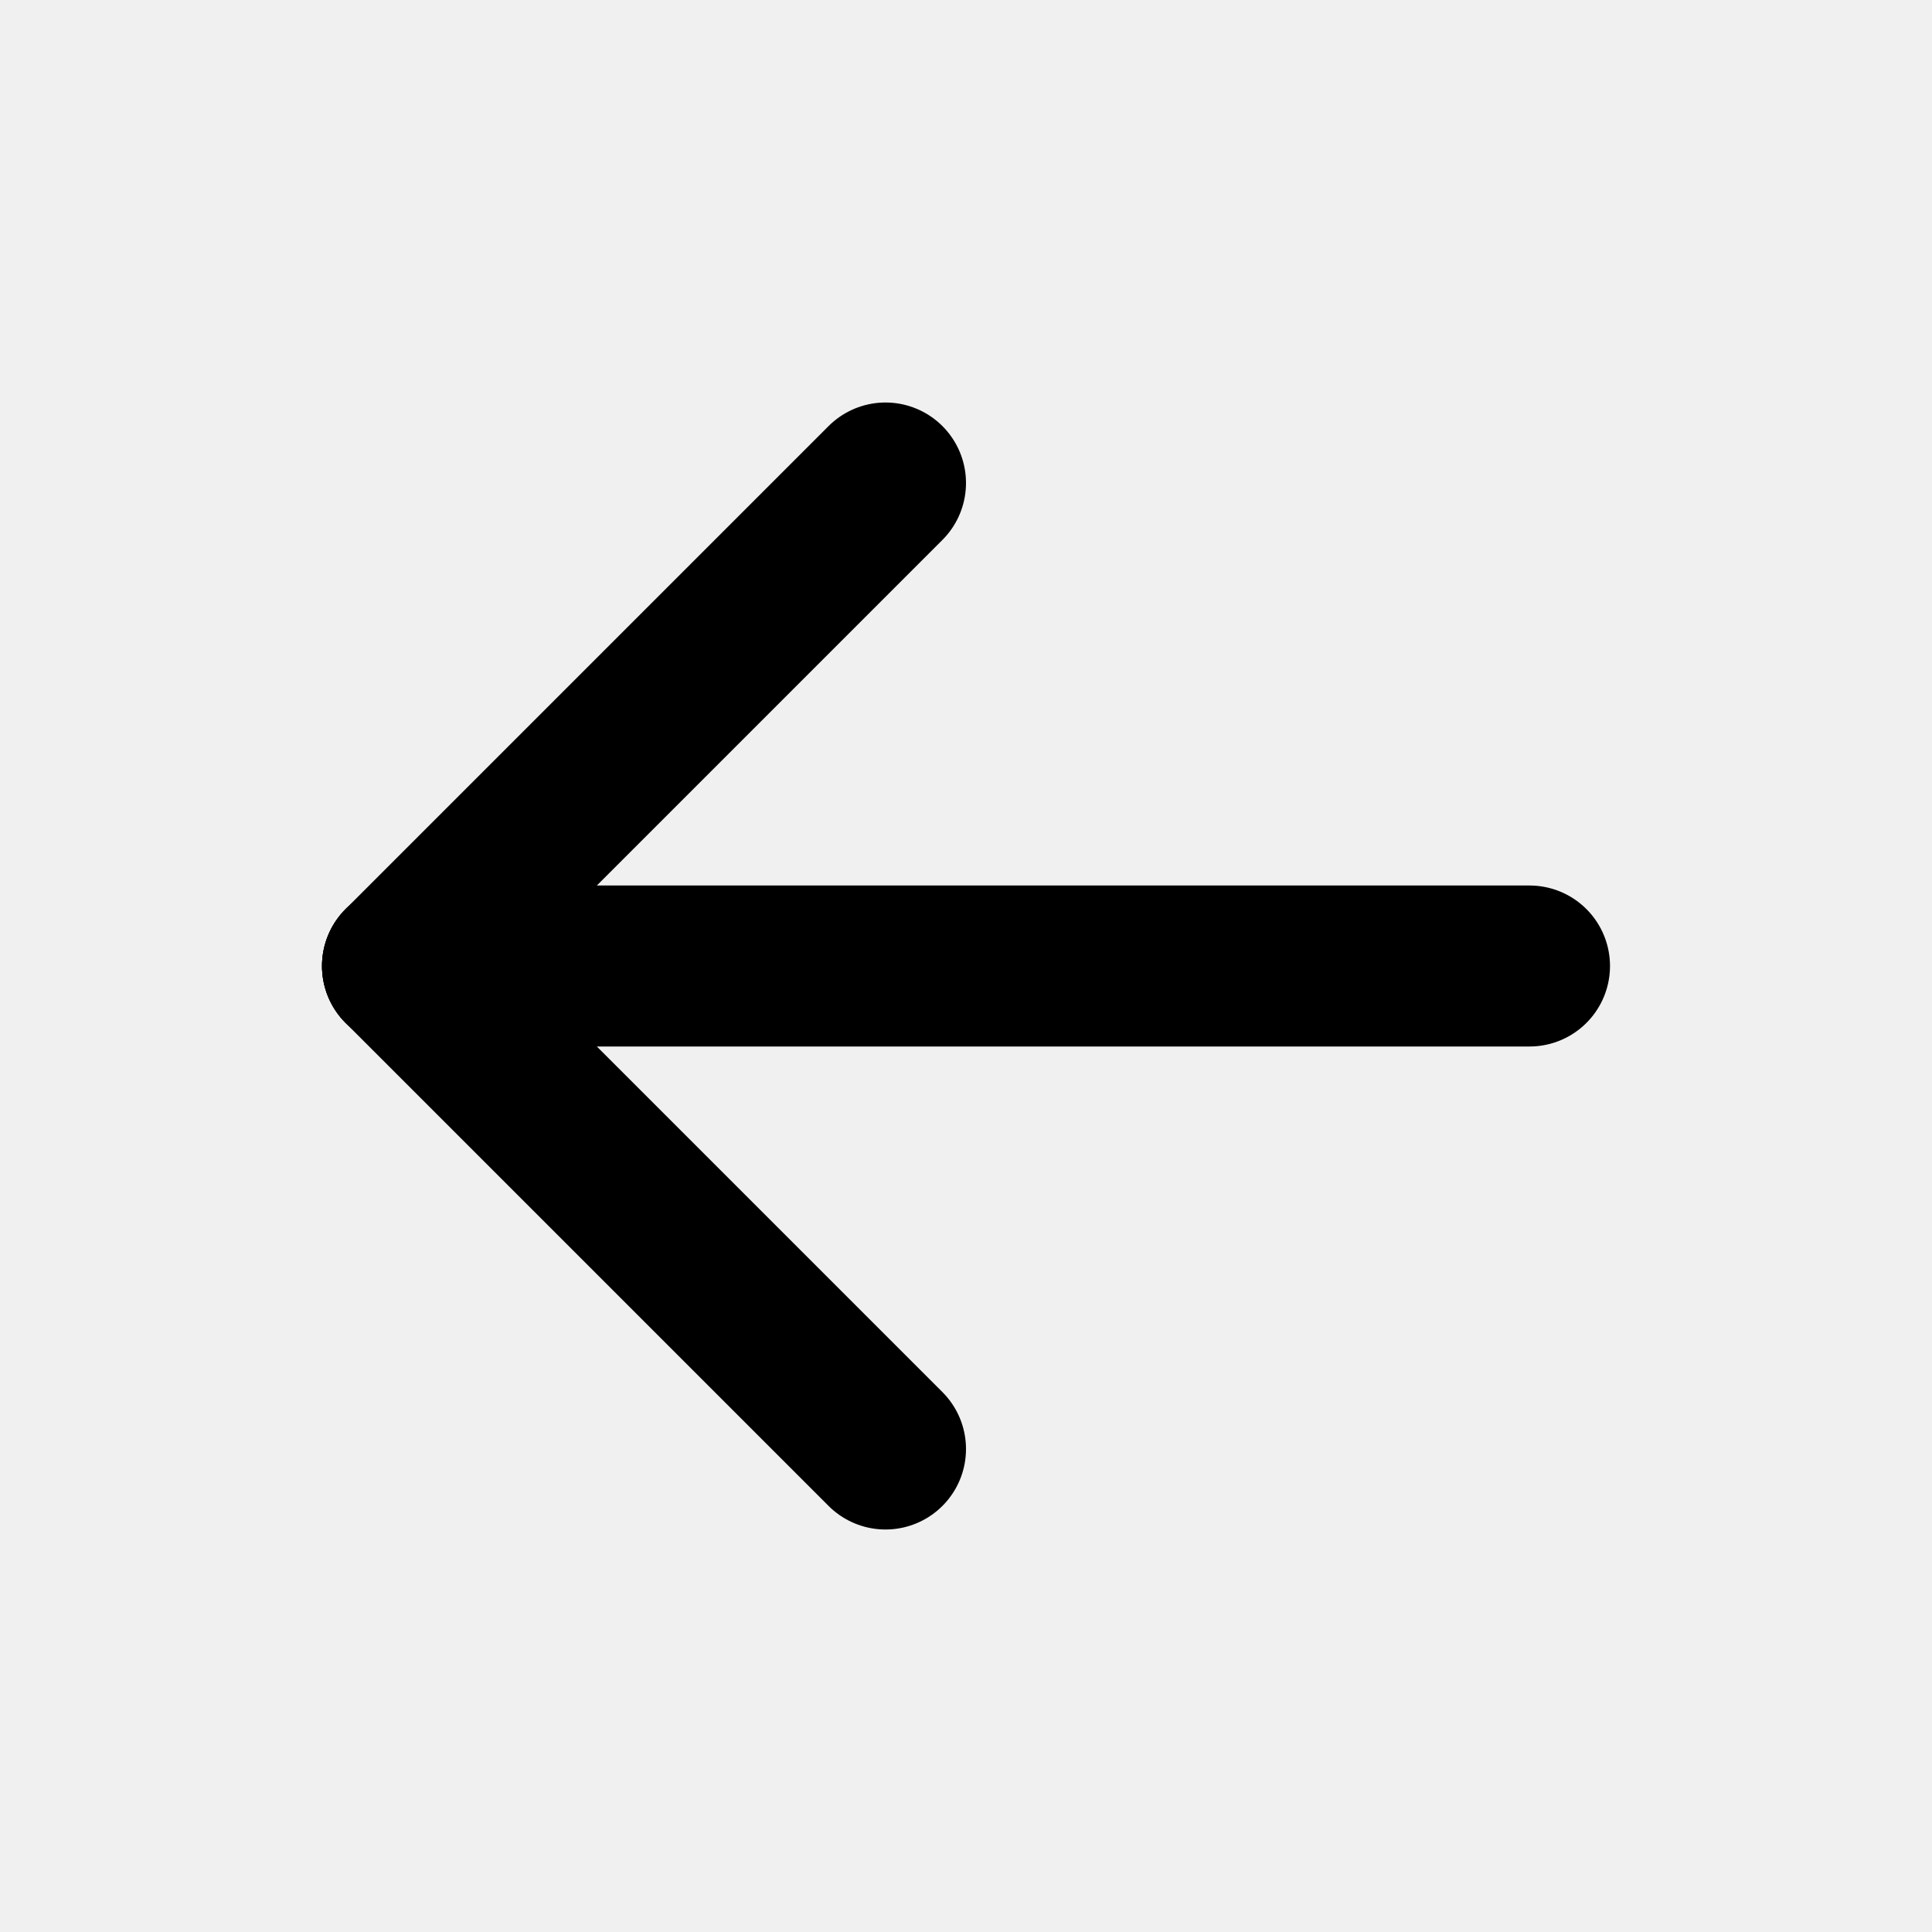
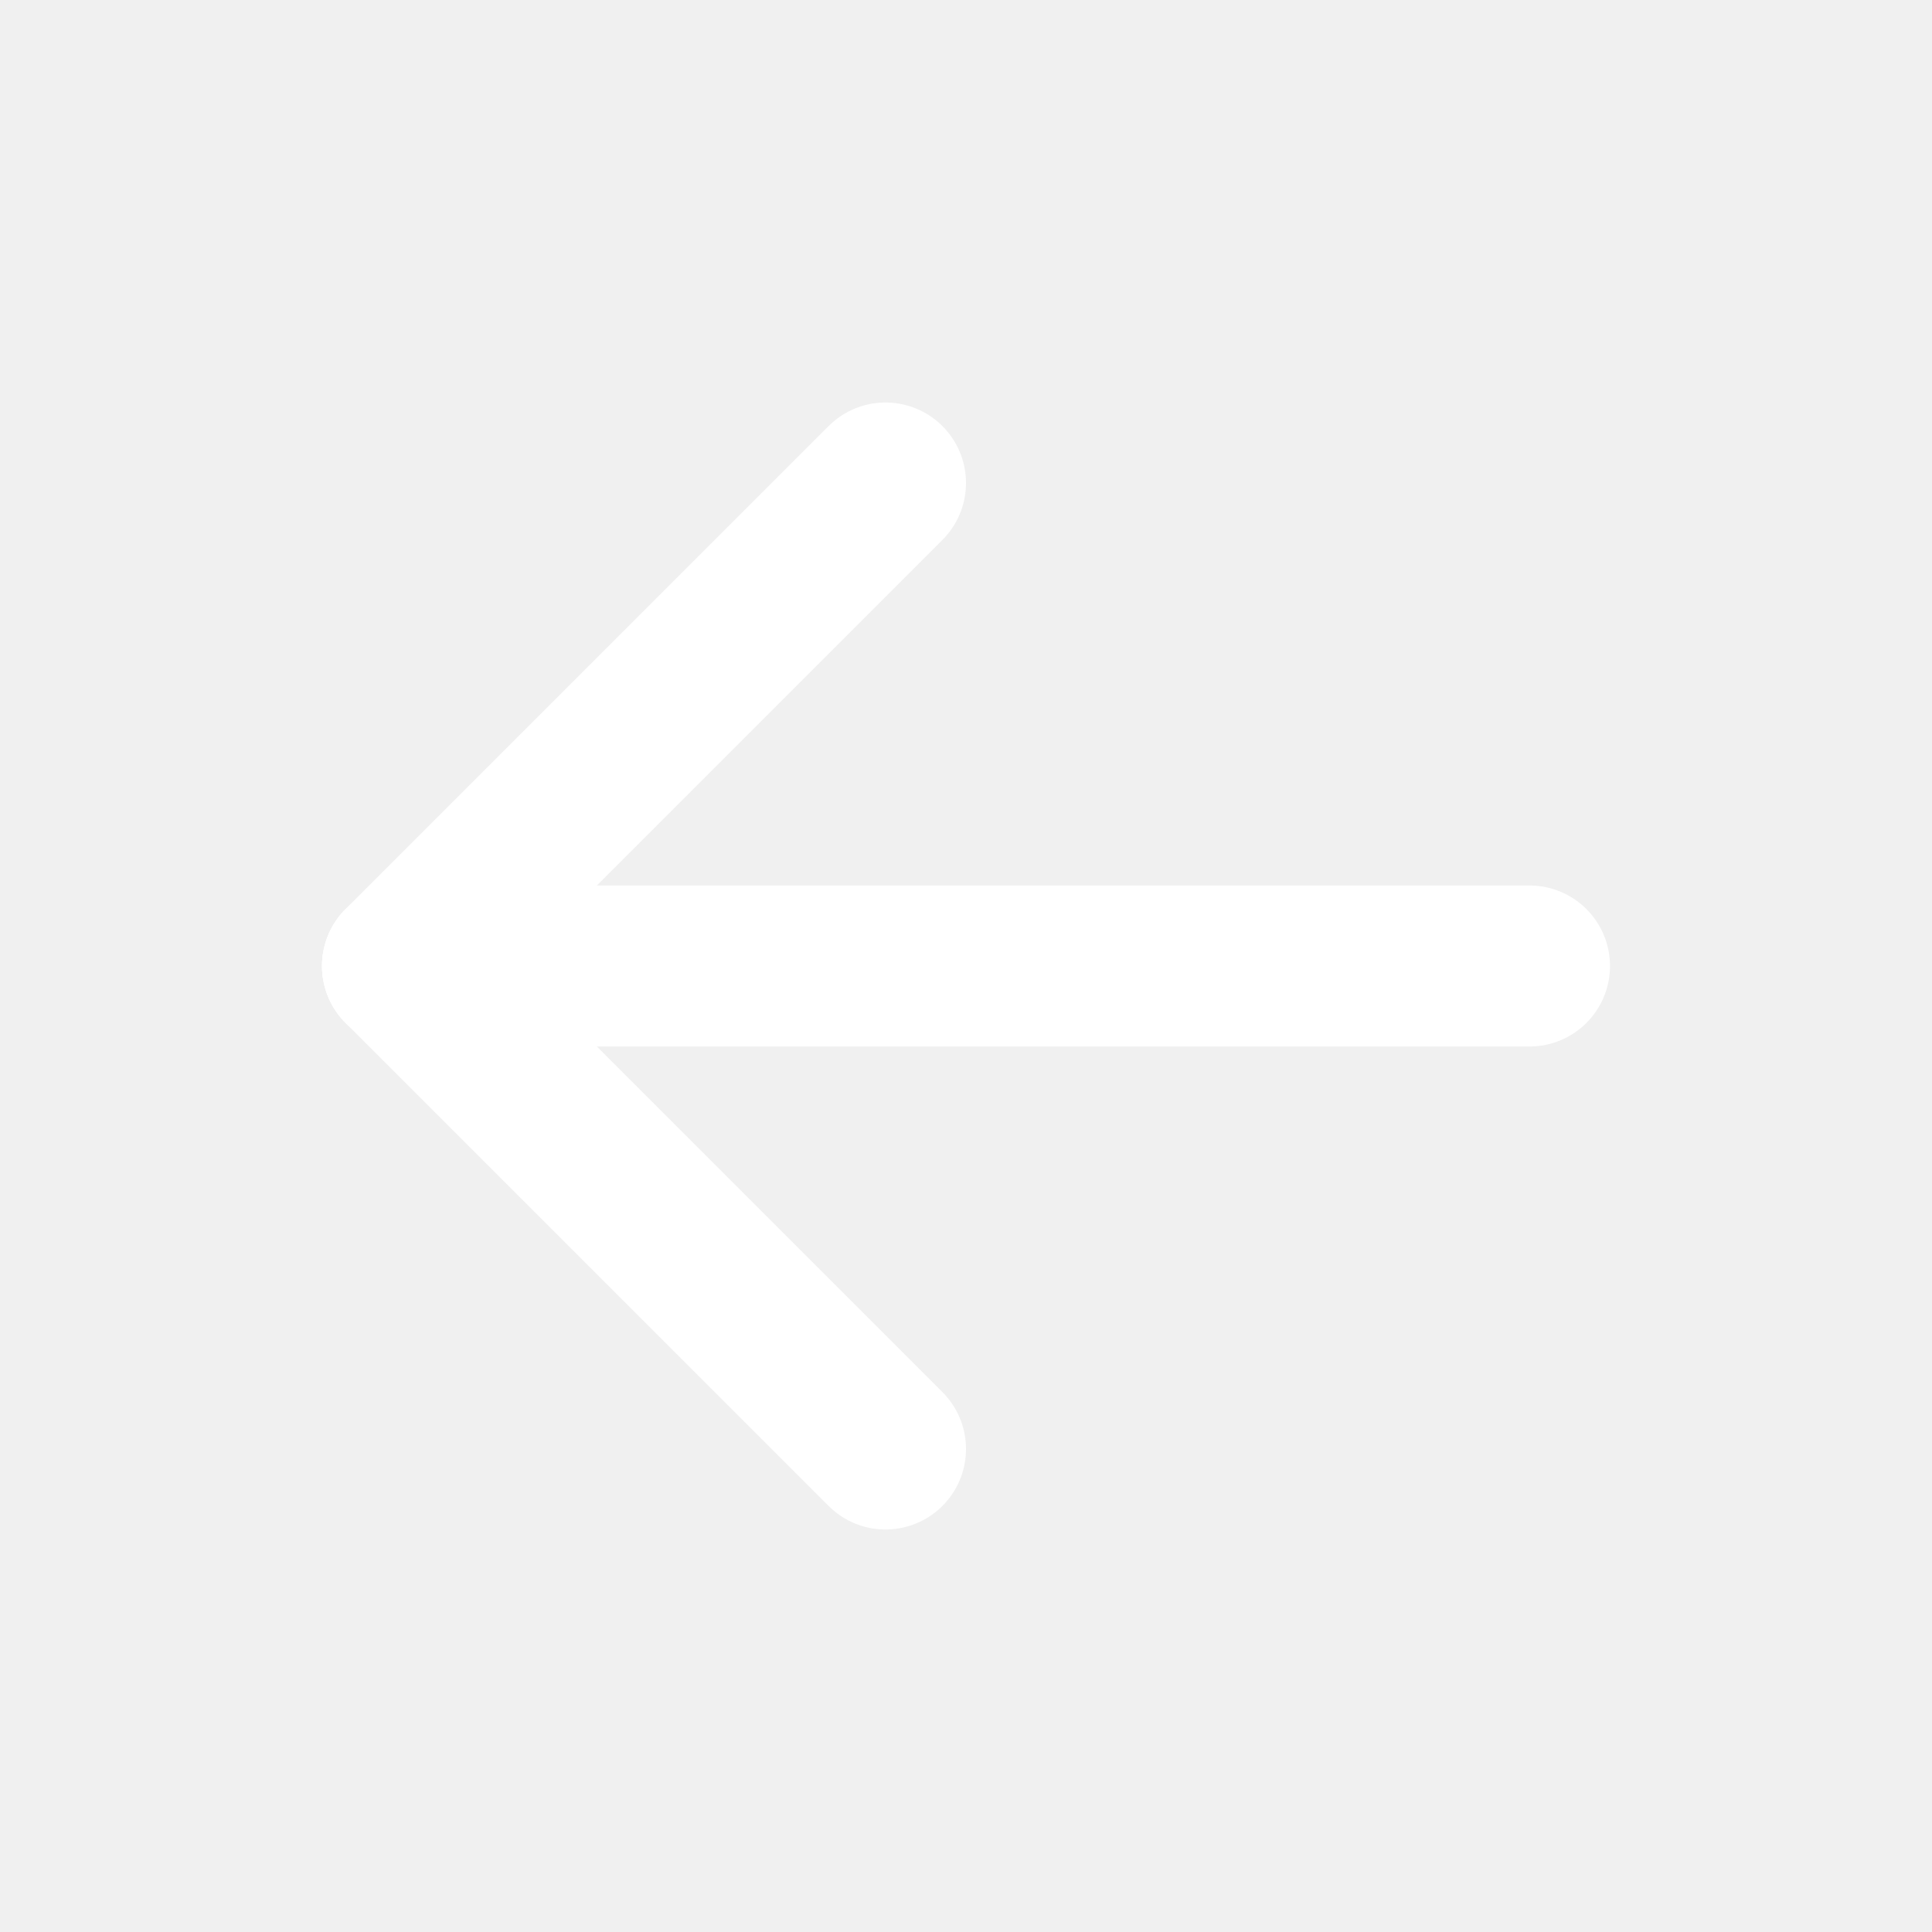
- <svg xmlns="http://www.w3.org/2000/svg" viewBox="0 0 24 24" fill="none" stroke="currentColor" stroke-linecap="round" stroke-linejoin="round" width="24" height="24" stroke-width="2" data-darkreader-inline-stroke="" style="--darkreader-inline-stroke: currentColor;">
+ <svg xmlns="http://www.w3.org/2000/svg" viewBox="0 0 24 24" fill="none" stroke="white" stroke-linecap="round" stroke-linejoin="round" width="40" height="40" stroke-width="2">
  <path d="M5 12l14 0" />
  <path d="M5 12l6 6" />
  <path d="M5 12l6 -6" />
</svg>
